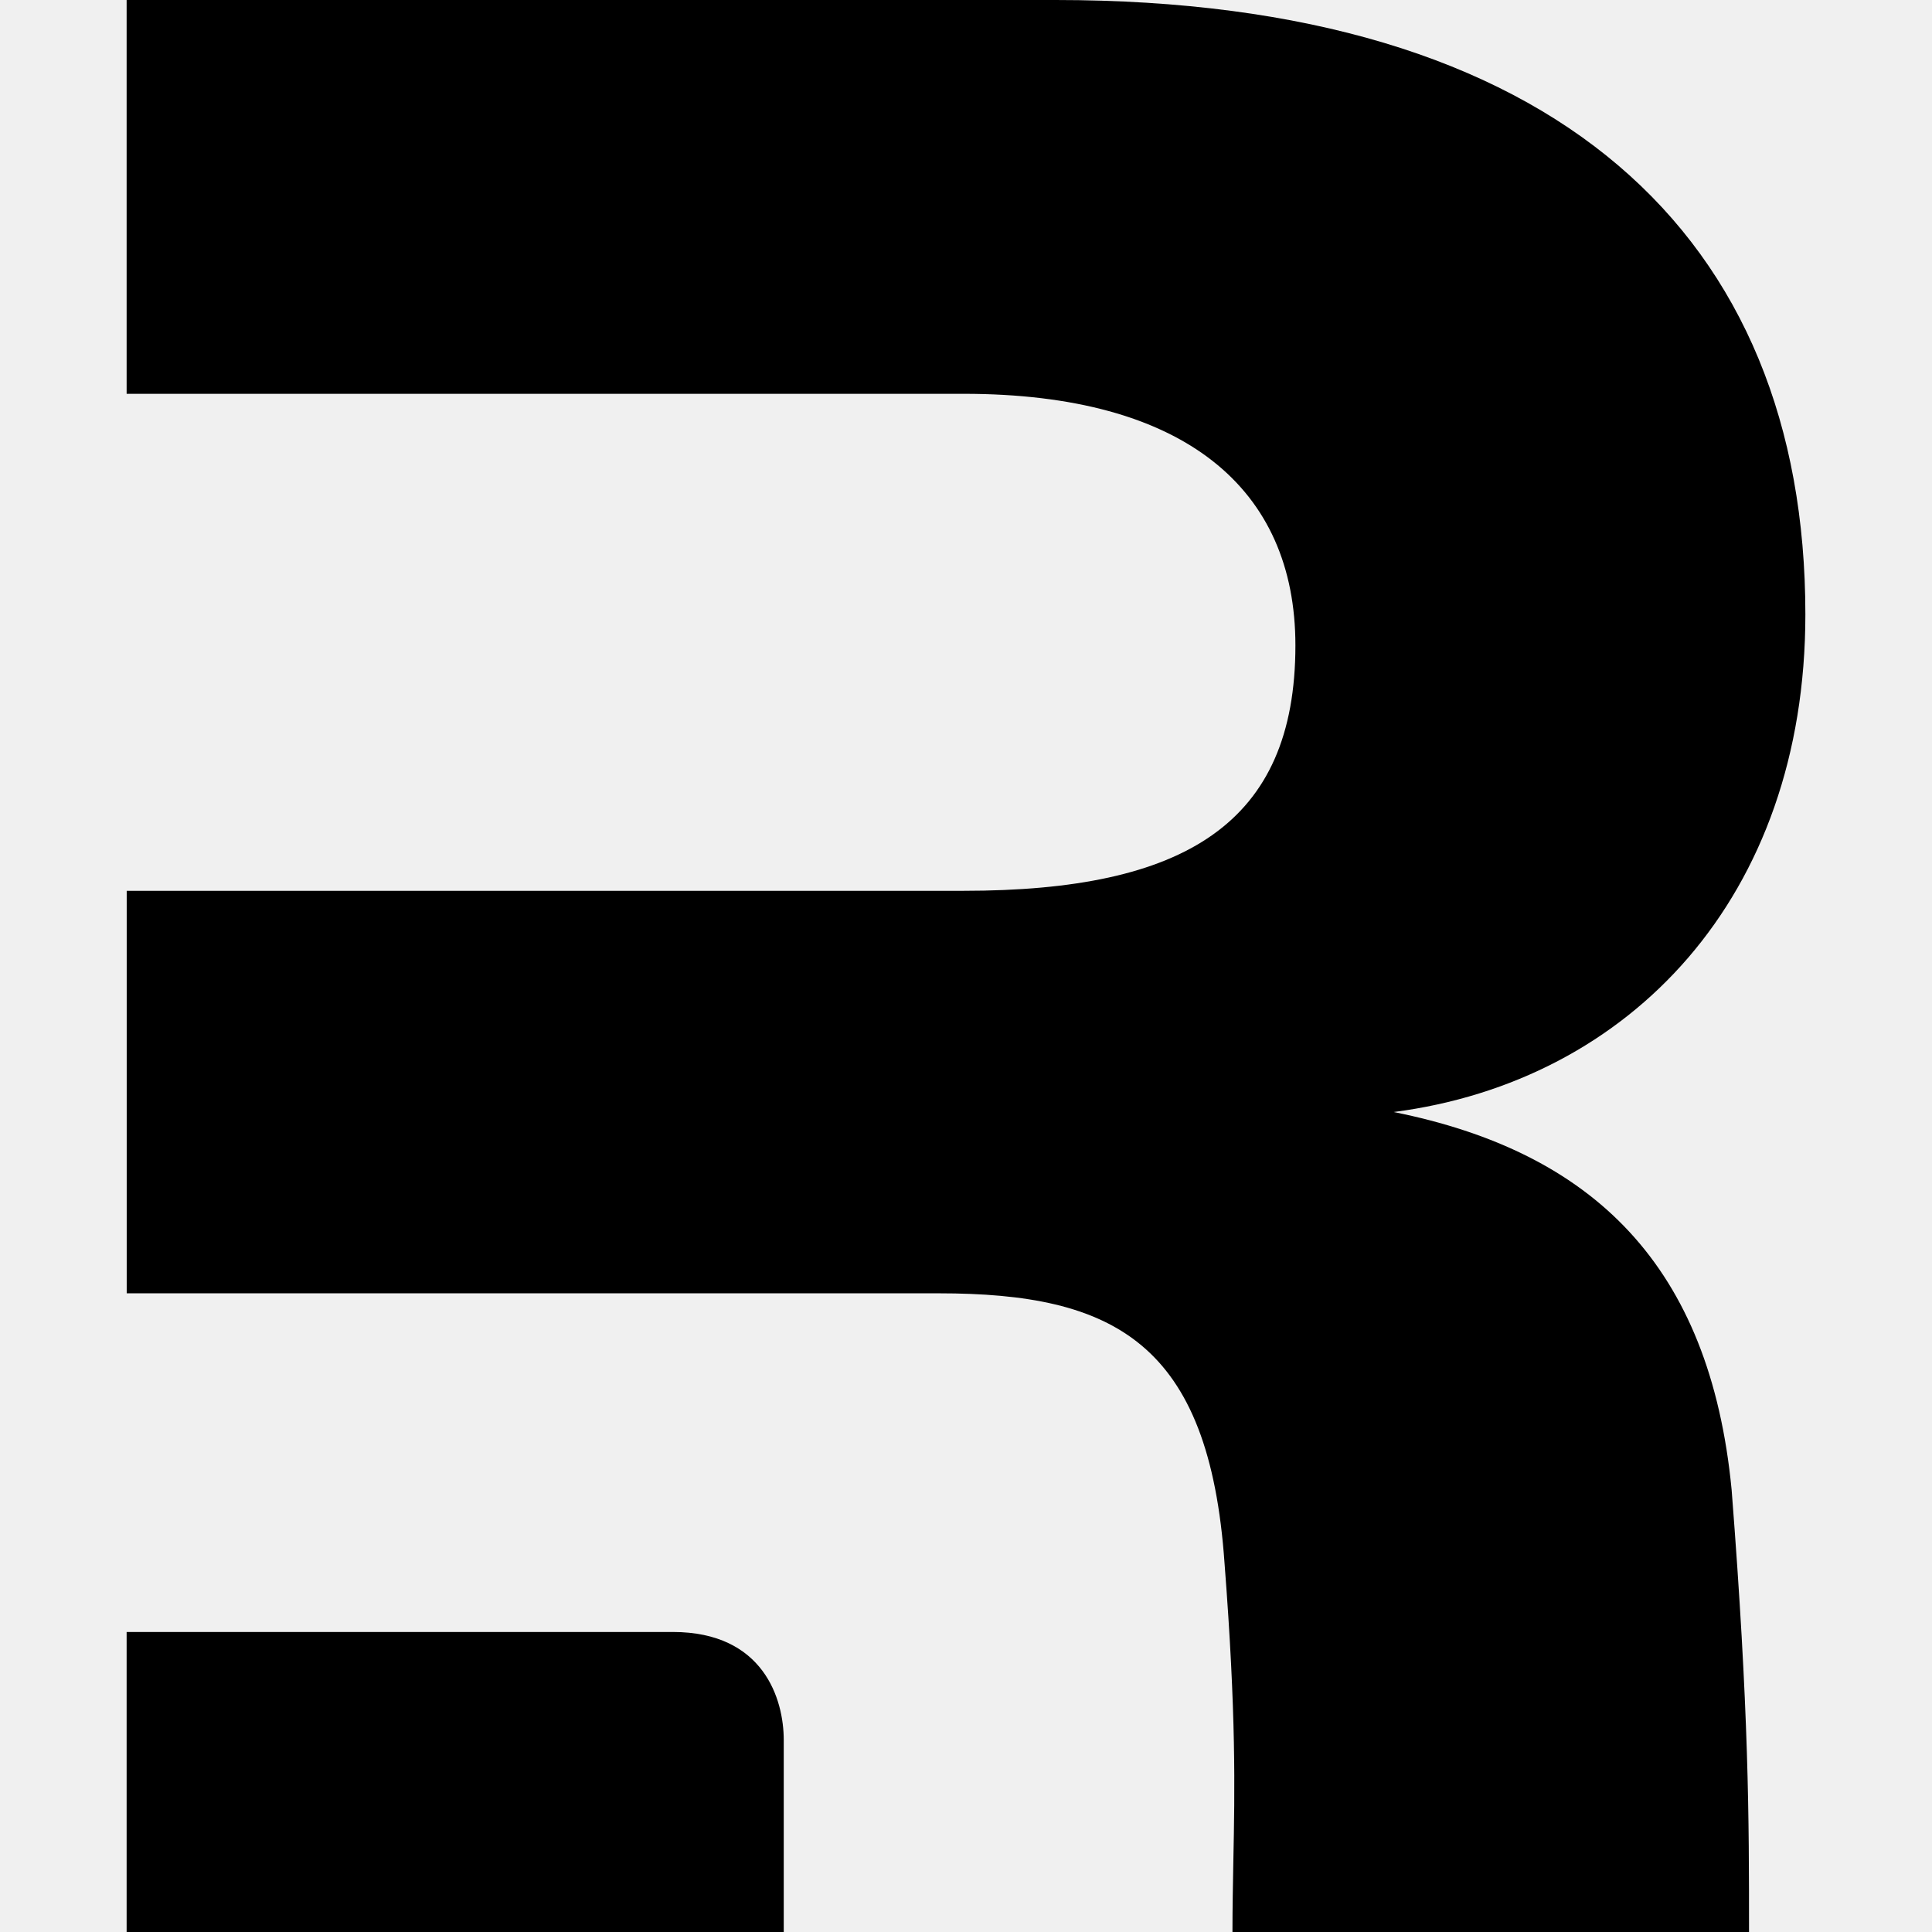
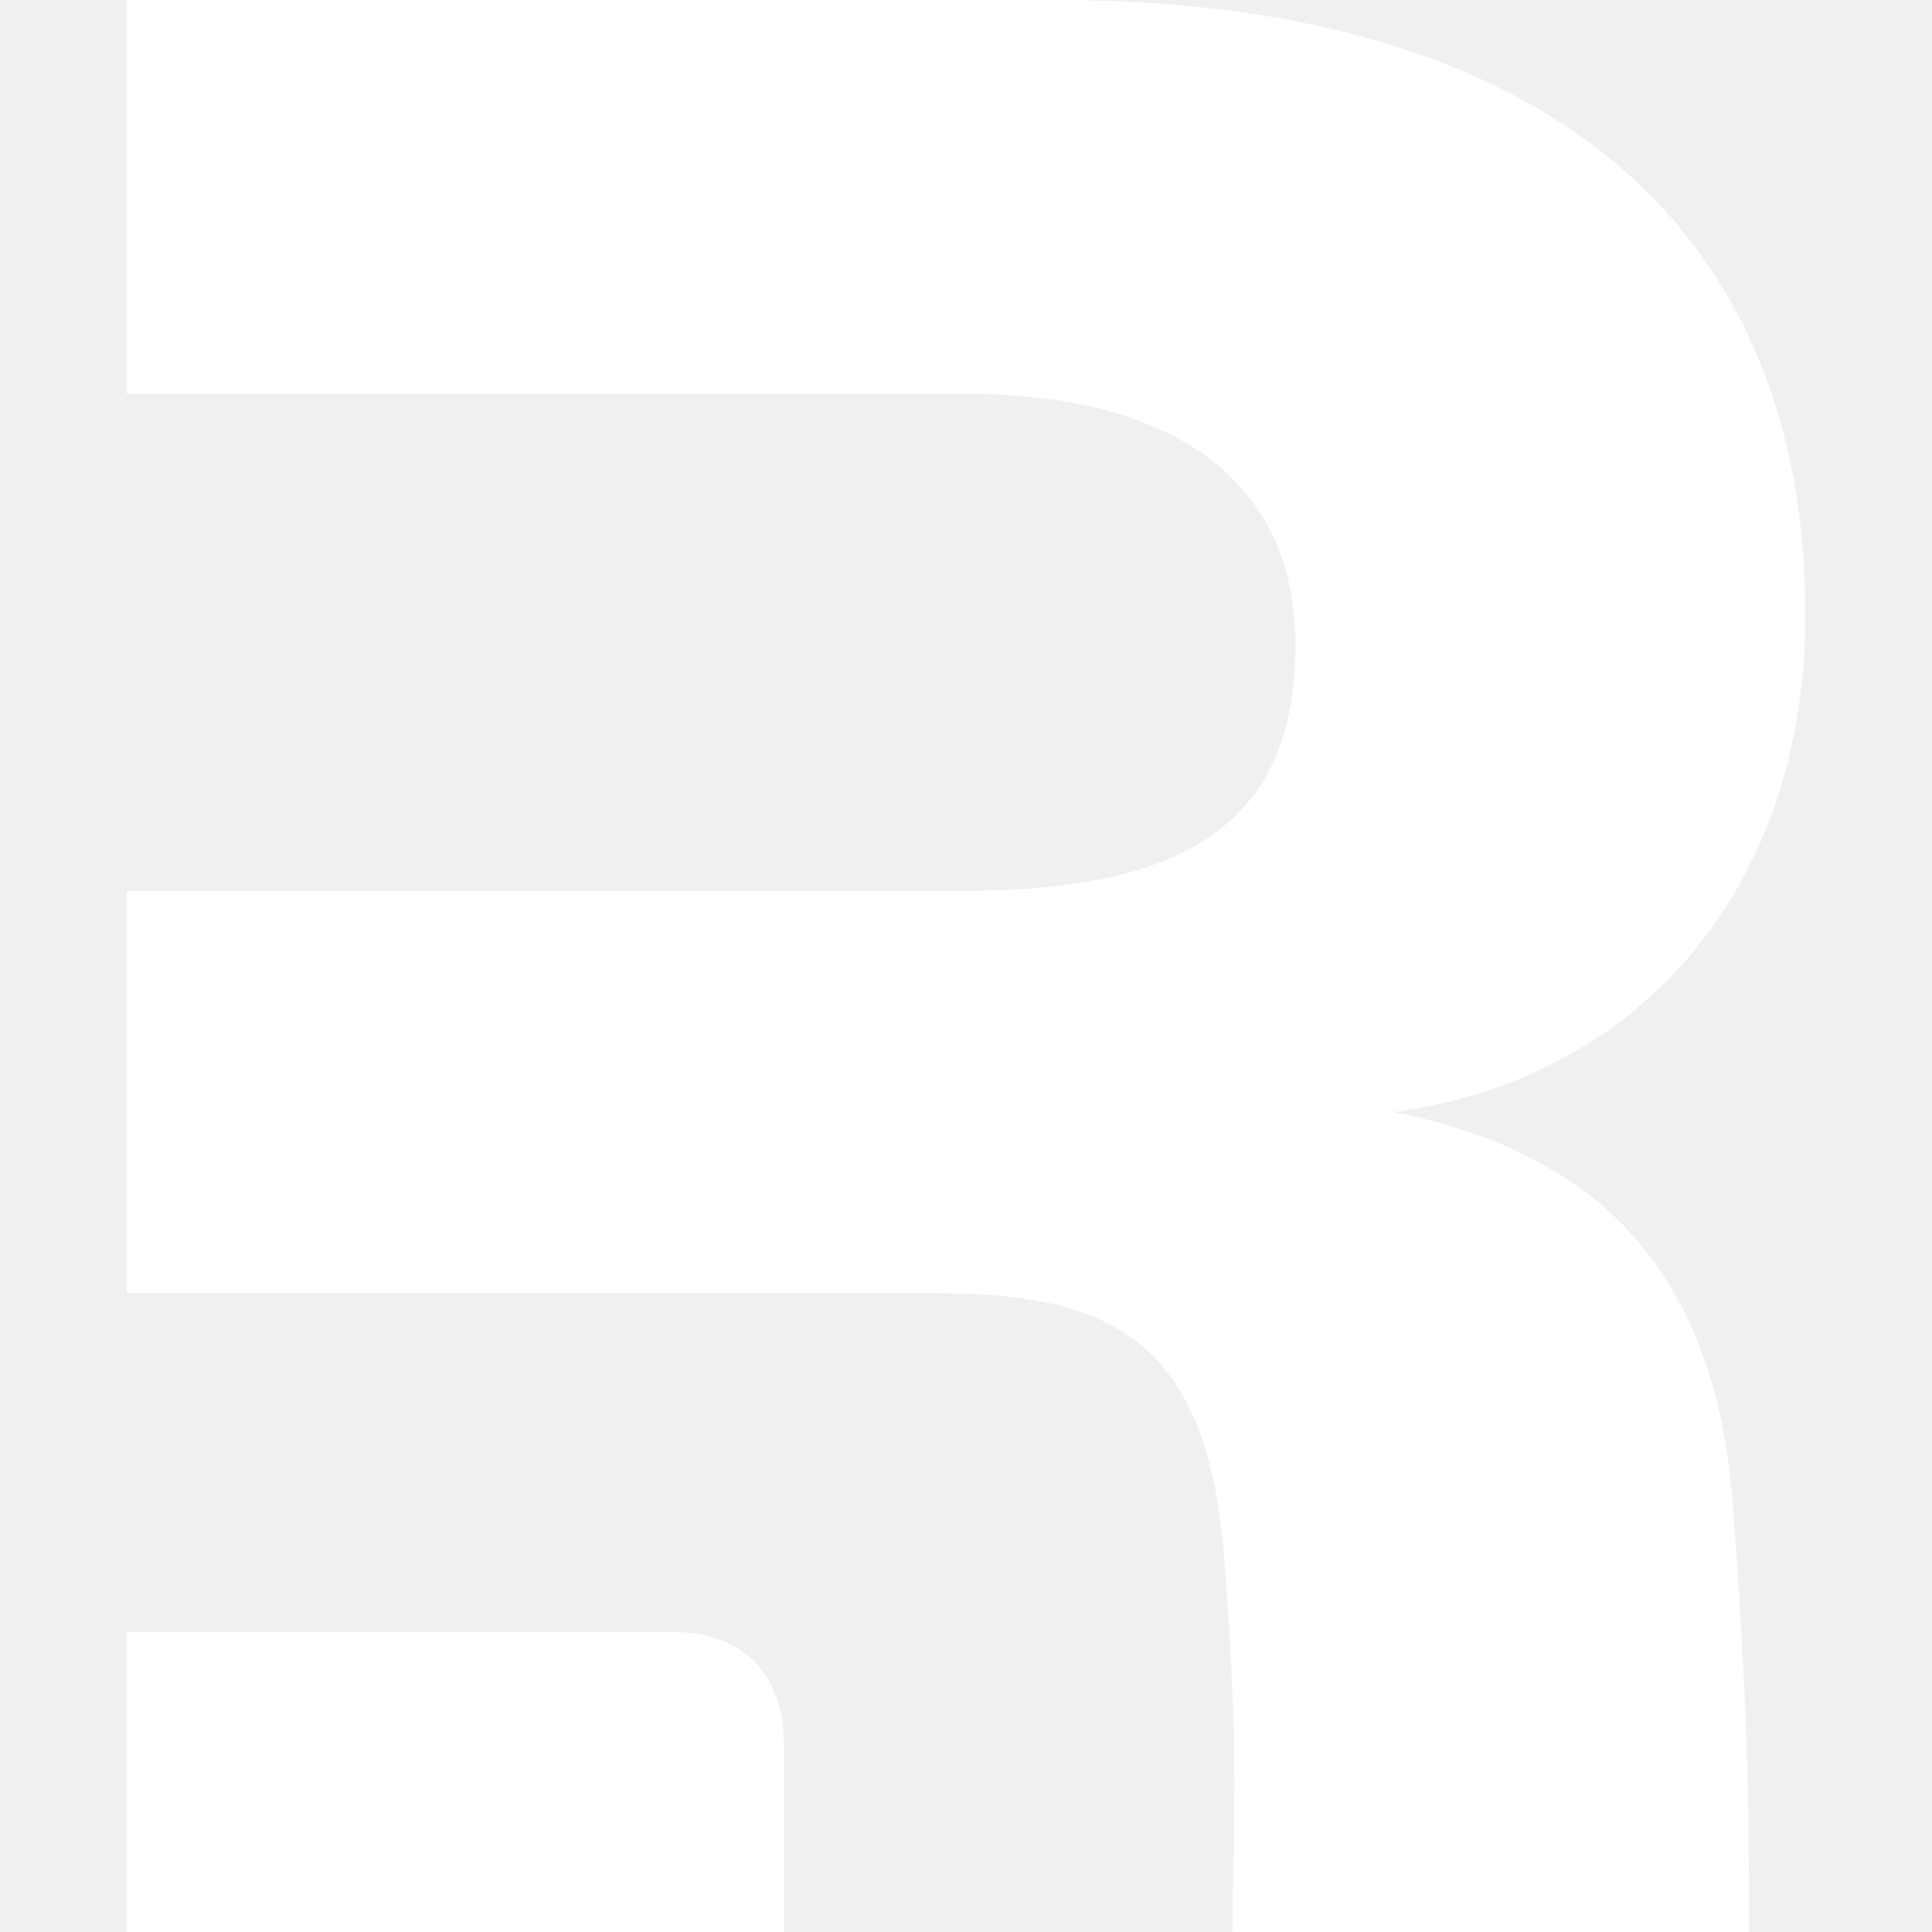
- <svg xmlns="http://www.w3.org/2000/svg" role="img" viewBox="0 0 24 24">
+ <svg xmlns="http://www.w3.org/2000/svg" role="img" viewBox="0 0 24 24" fill="#fff">
  <path d="M21.511 18.508c.216 2.773.216 4.073.216 5.492H15.31c0-.309.006-.592.011-.878.018-.892.036-1.821-.109-3.698-.19-2.747-1.374-3.358-3.55-3.358H1.574v-5h10.396c2.748 0 4.122-.835 4.122-3.049 0-1.946-1.374-3.125-4.122-3.125H1.573V0h11.541c6.221 0 9.313 2.938 9.313 7.632 0 3.511-2.176 5.8-5.114 6.182 2.48.497 3.93 1.909 4.198 4.694ZM1.573 24v-3.727h6.784c1.133 0 1.379.84 1.379 1.342V24Z" />
</svg>
